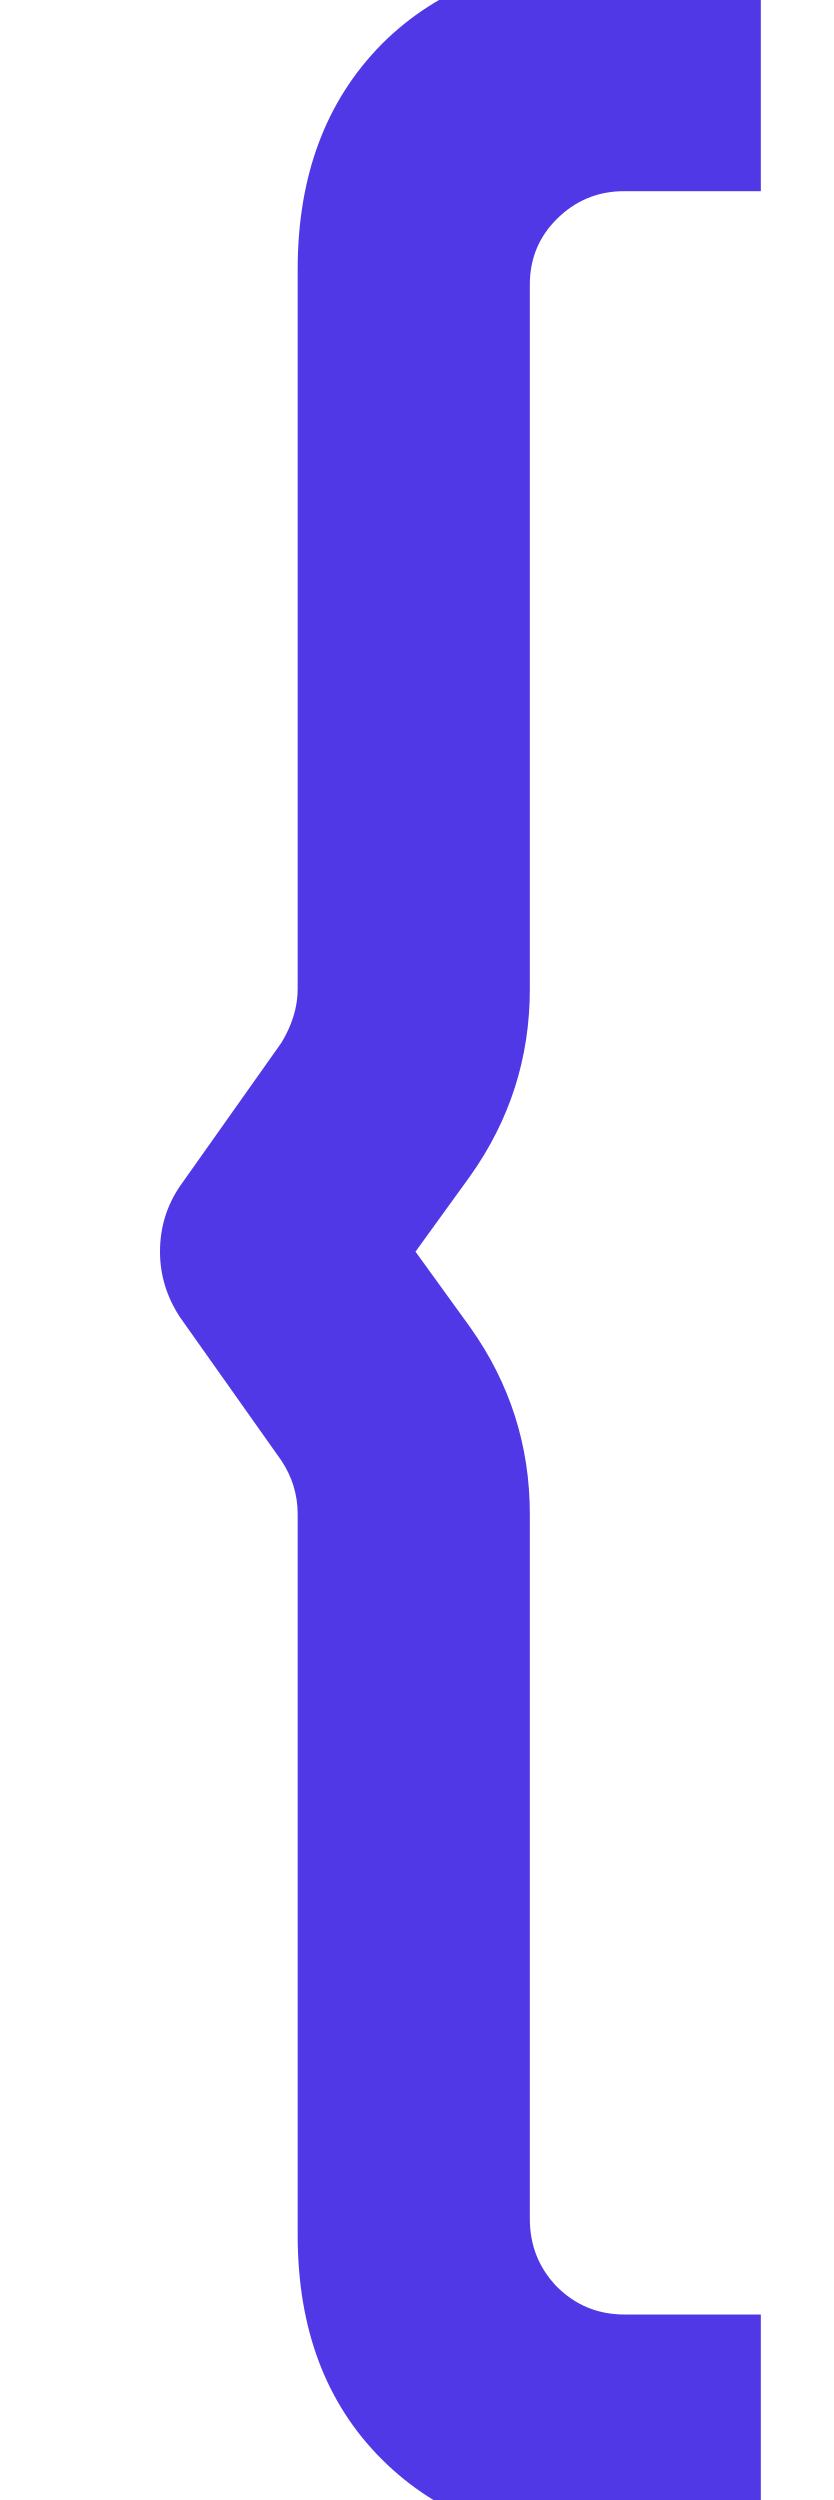
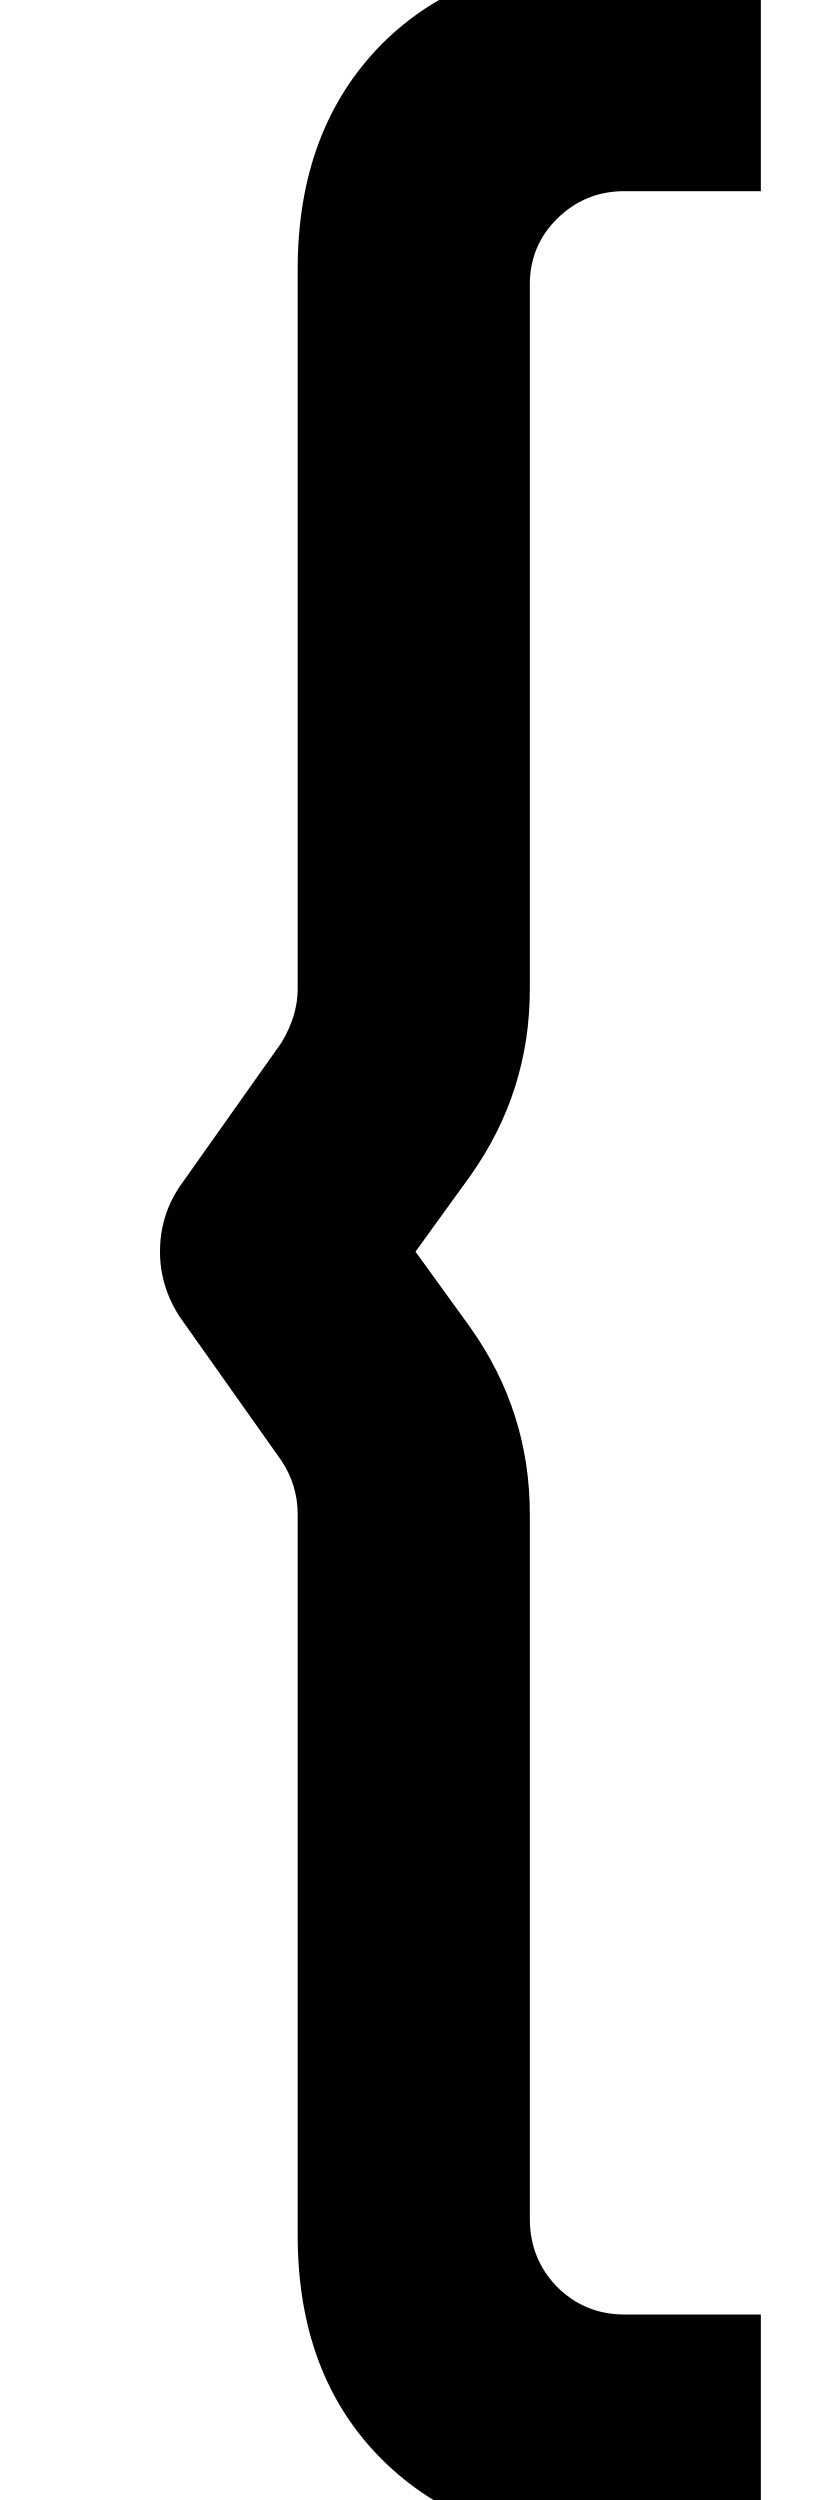
<svg xmlns="http://www.w3.org/2000/svg" width="5" height="15" viewBox="0 0 5 15" fill="none">
-   <path d="M3.648 15.266C3.083 15.266 2.631 15.096 2.29 14.755C1.954 14.419 1.786 13.971 1.786 13.411V9.085C1.786 8.968 1.753 8.861 1.688 8.763L1.079 7.902C1 7.781 0.96 7.65 0.96 7.51C0.96 7.365 1 7.235 1.079 7.118L1.688 6.257C1.753 6.15 1.786 6.042 1.786 5.935V1.616C1.786 1.056 1.954 0.606 2.29 0.265C2.631 -0.076 3.083 -0.246 3.648 -0.246H4.565V1.147H3.746C3.587 1.147 3.452 1.203 3.34 1.315C3.233 1.422 3.179 1.553 3.179 1.707V5.935C3.179 6.346 3.06 6.719 2.822 7.055L2.493 7.51L2.822 7.965C3.06 8.301 3.179 8.674 3.179 9.085V13.313C3.179 13.472 3.233 13.607 3.34 13.719C3.452 13.831 3.587 13.887 3.746 13.887H4.565V15.266H3.648Z" fill="#5038E6" />
+   <path d="M3.648 15.266C3.083 15.266 2.631 15.096 2.29 14.755C1.954 14.419 1.786 13.971 1.786 13.411V9.085C1.786 8.968 1.753 8.861 1.688 8.763L1.079 7.902C1 7.781 0.96 7.65 0.96 7.51C0.96 7.365 1 7.235 1.079 7.118L1.688 6.257C1.753 6.15 1.786 6.042 1.786 5.935V1.616C1.786 1.056 1.954 0.606 2.29 0.265C2.631 -0.076 3.083 -0.246 3.648 -0.246H4.565V1.147H3.746C3.587 1.147 3.452 1.203 3.34 1.315C3.233 1.422 3.179 1.553 3.179 1.707V5.935C3.179 6.346 3.06 6.719 2.822 7.055L2.493 7.51L2.822 7.965C3.06 8.301 3.179 8.674 3.179 9.085V13.313C3.179 13.472 3.233 13.607 3.34 13.719C3.452 13.831 3.587 13.887 3.746 13.887H4.565V15.266H3.648Z" fill="currentColor" />
</svg>
